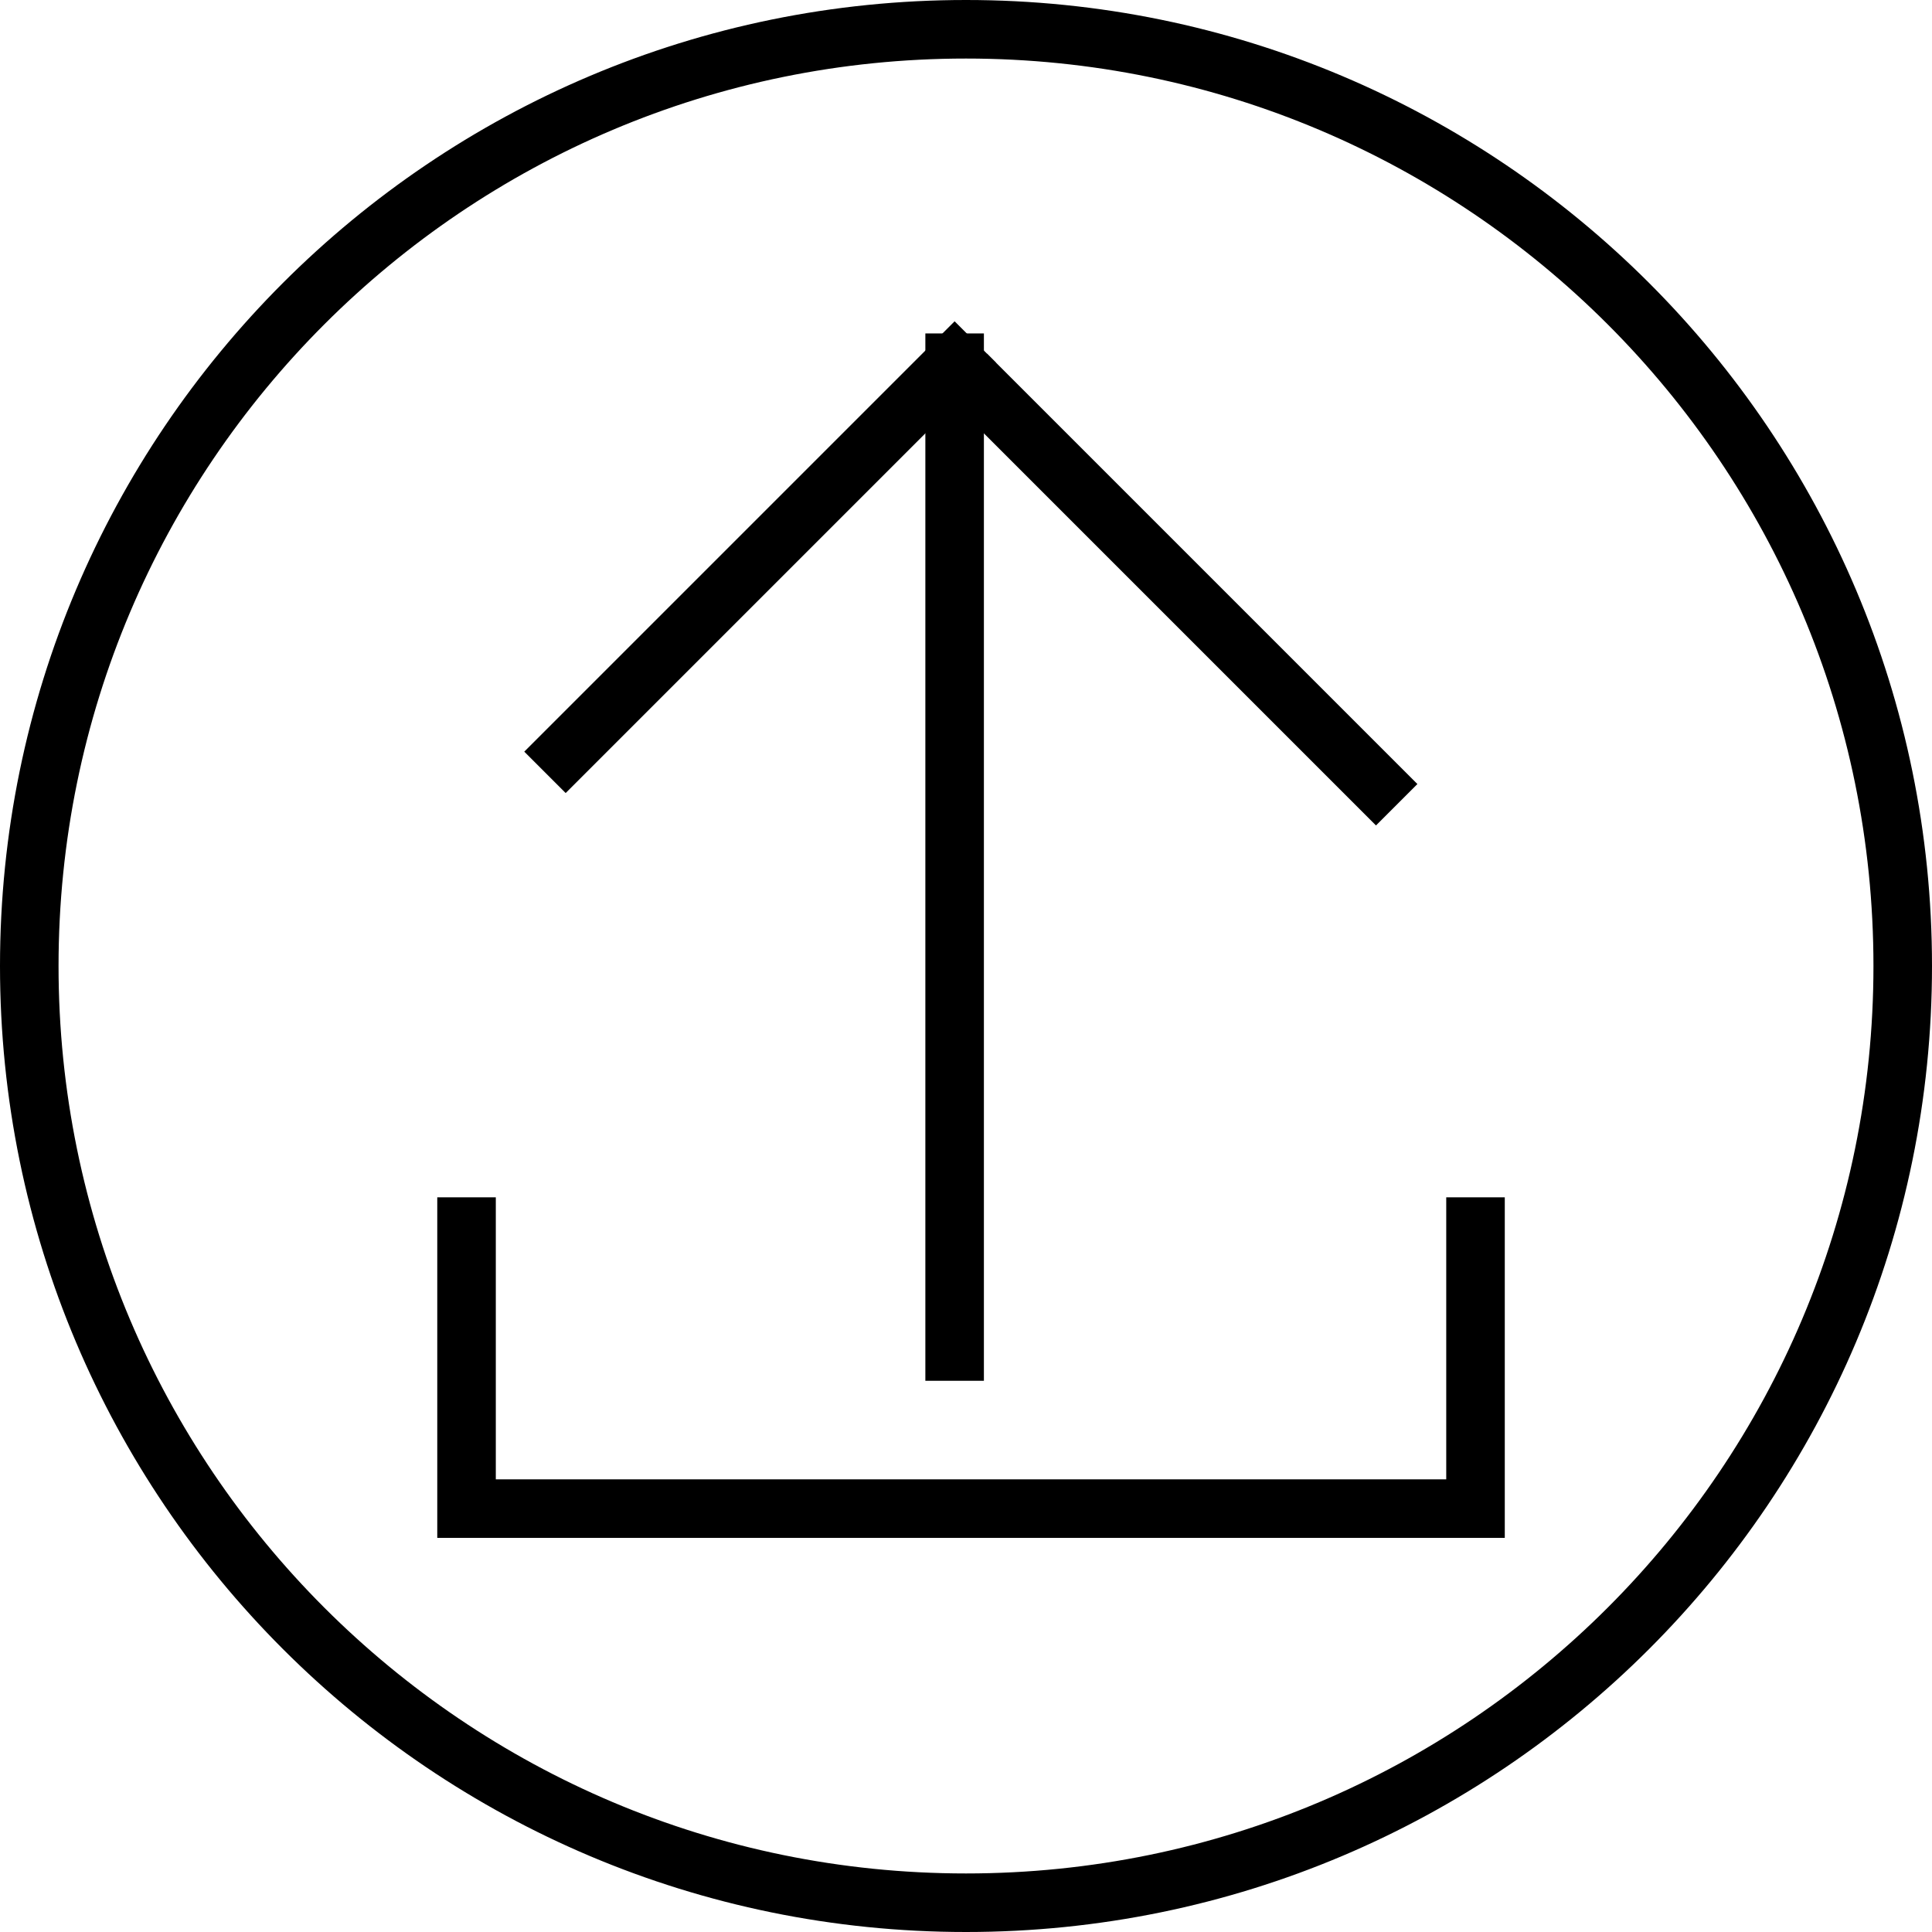
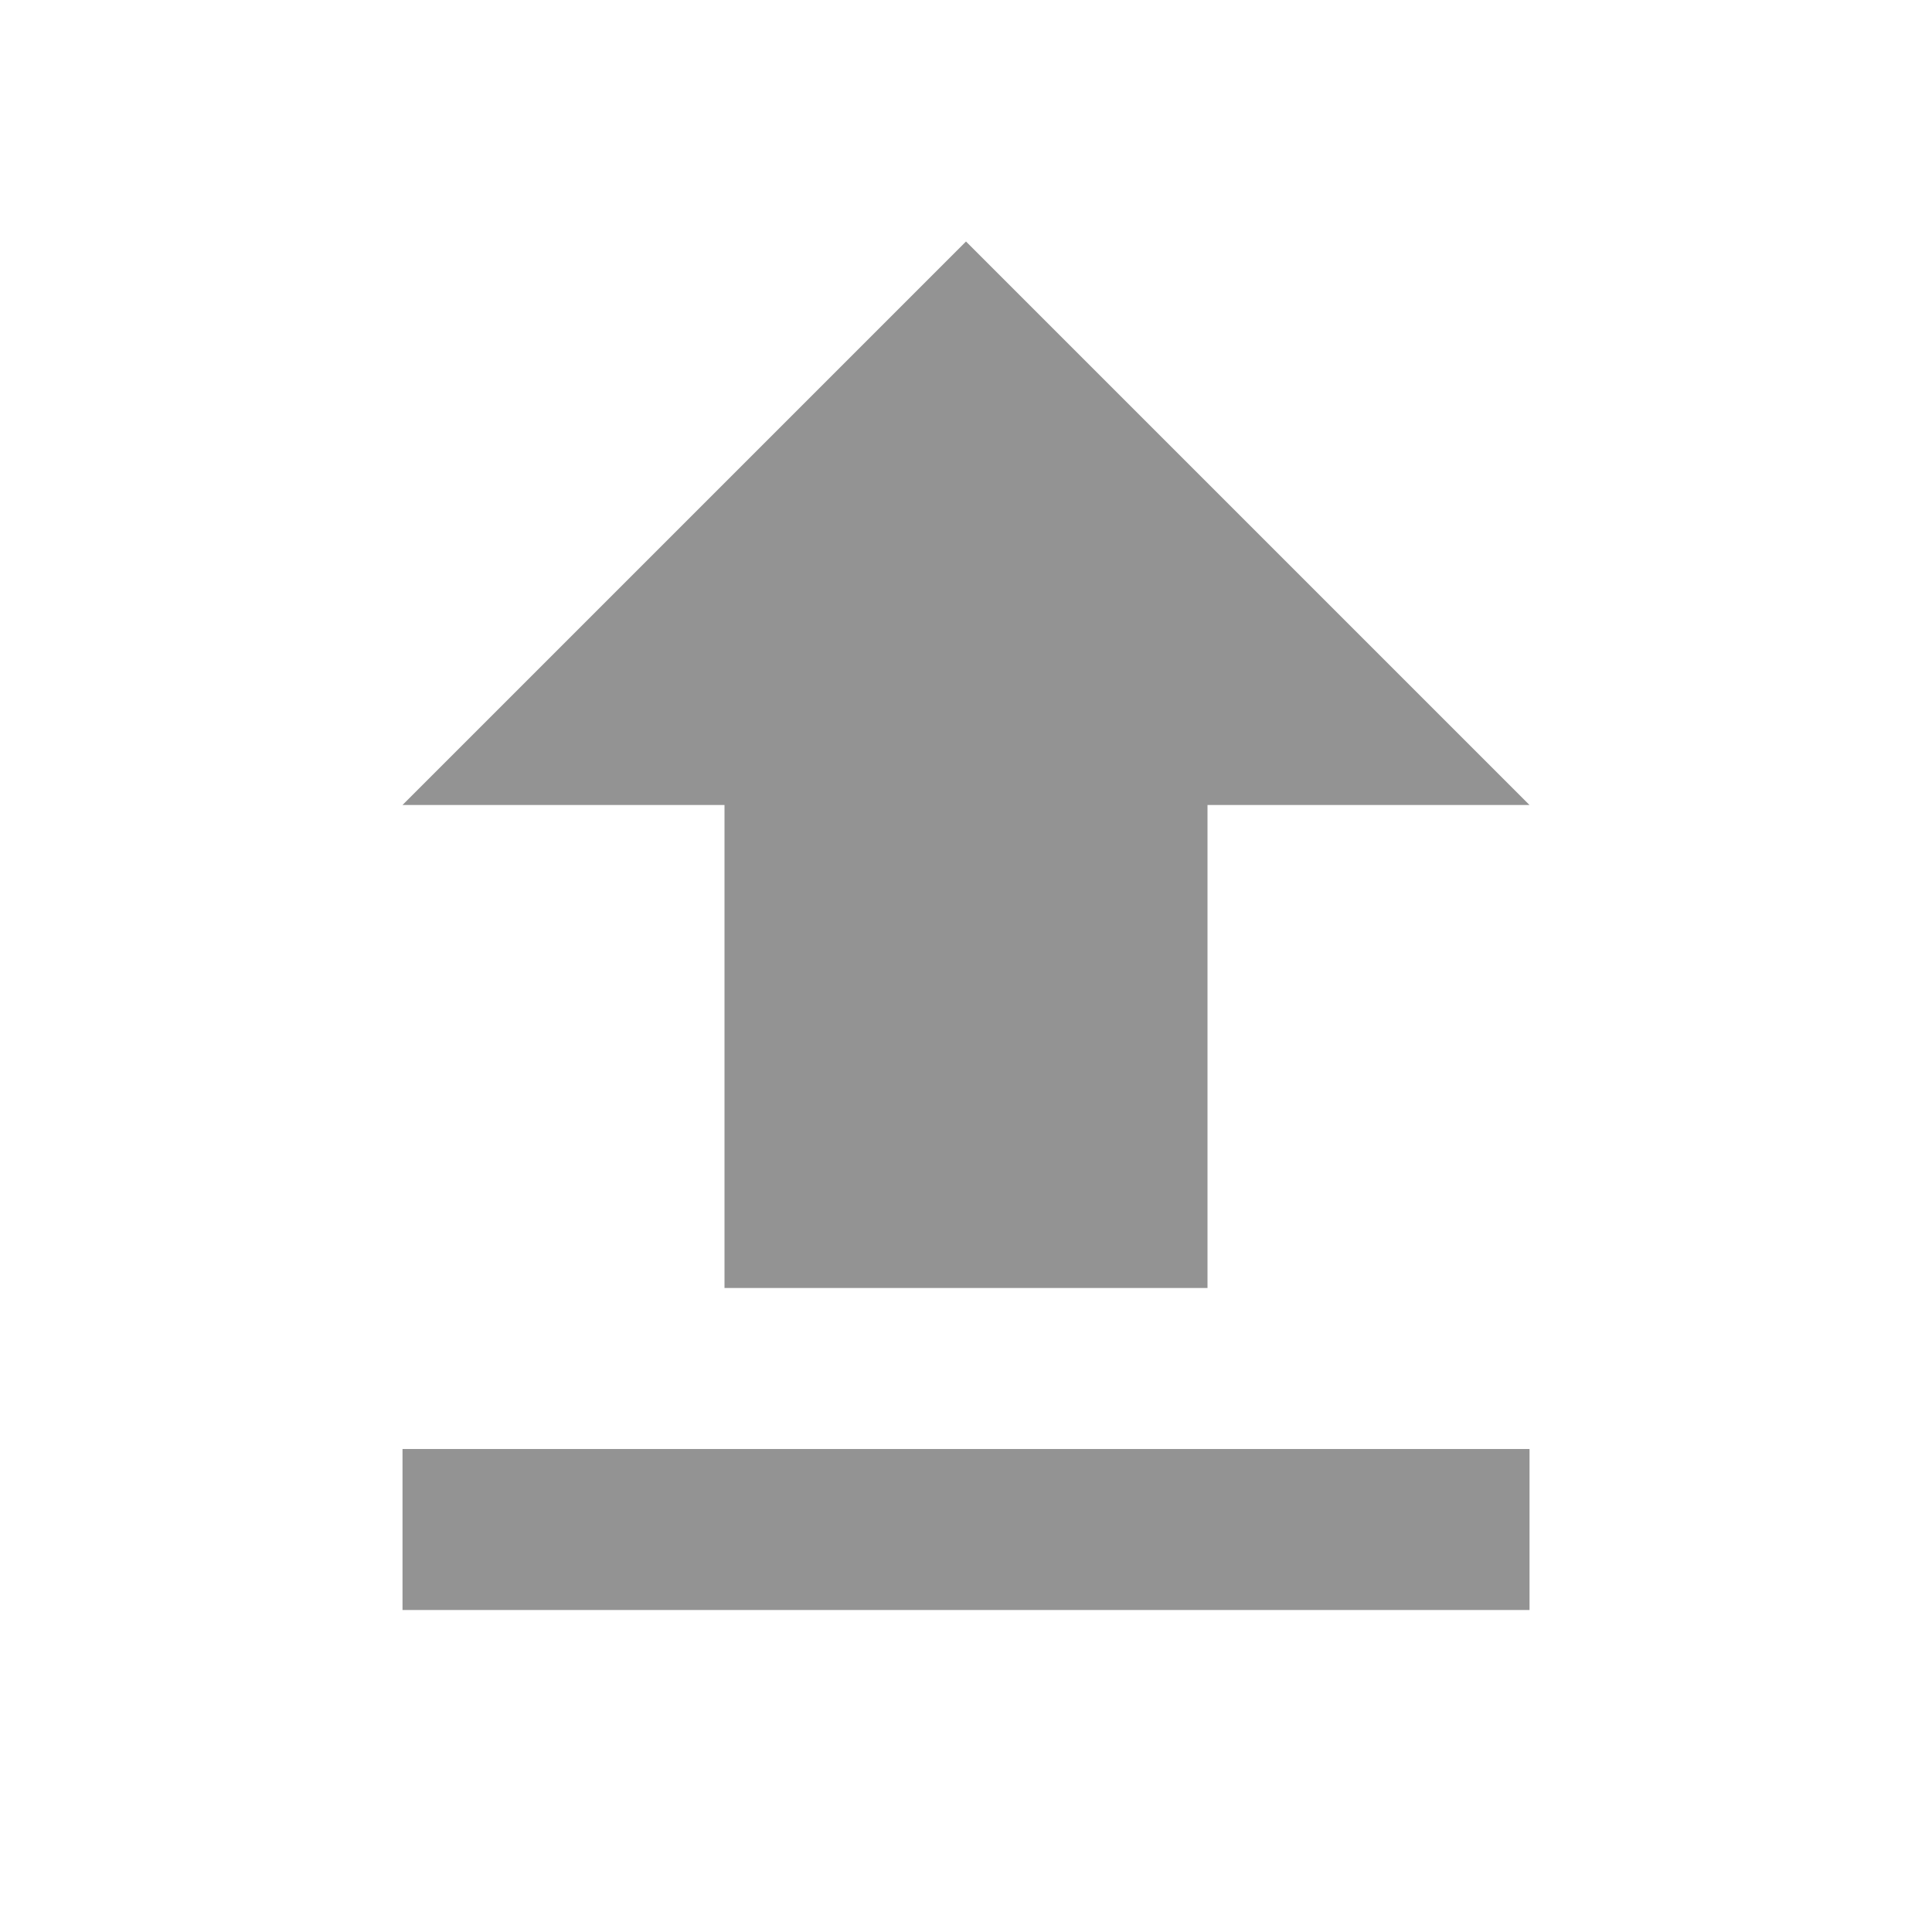
- <svg xmlns="http://www.w3.org/2000/svg" width="66px" height="66px" viewBox="0 0 66 66" version="1.1">
-   <defs />
-   <g id="Symbols" stroke="none" stroke-width="1" fill="none" fill-rule="evenodd">
-     <g id="button-upload" transform="translate(1, 1)" stroke="#000000" stroke-width="2">
-       <g id="upload-button-copy-2" transform="translate(32, 32) rotate(90) translate(-32, -32) ">
-         <g id="Group-5" transform="translate(9, 13)" stroke-linecap="square">
-           <g id="back-arrow" transform="translate(18.38478, 19.2132) rotate(-135) translate(-18.38478, -19.2132) translate(5.384776, 6.213203)">
-             <path d="M24.186,1.566 L5.395,1.566" id="Line" />
-             <path d="M24.186,3.132 L24.186,21.923" id="Line" />
-             <path d="M0.3,25.452 L24.186,1.566" id="Line-Copy-2" />
-           </g>
-           <g id="Group-4" transform="translate(36.76955, 18.82843) rotate(-90) translate(-36.76955, -18.82843) translate(18.76955, 13.32843)">
-             <path d="M1.149,10.267 L34.929,10.267" id="Line" />
-             <path d="M0.766,10.267 L0.766,0.633" id="Line-Copy-7" />
-             <path d="M35.234,10.267 L35.234,0.633" id="Line-Copy-8" />
-           </g>
-         </g>
-         <circle id="Oval" cx="32" cy="32" r="32" />
-       </g>
-     </g>
-   </g>
+ <svg xmlns="http://www.w3.org/2000/svg" id="button-upload-file" viewBox="835 138 41 41">
+   <defs>
+     <style>
+       .cls-1 {
+         fill: none;
+       }
+ 
+       .cls-2 {
+         fill: #939393;
+       }
+     </style>
+   </defs>
+   <path id="Path_3" data-name="Path 3" class="cls-1" d="M0,0H41V41H0Z" transform="translate(835 138)" />
+   <path id="Path_4" data-name="Path 4" class="cls-2" d="M11.833,25.208h10.25V14.958h6.833L16.958,3,5,14.958h6.833ZM5,28.625H28.917v3.417H5Z" transform="translate(838.542 140.125)" />
</svg>
